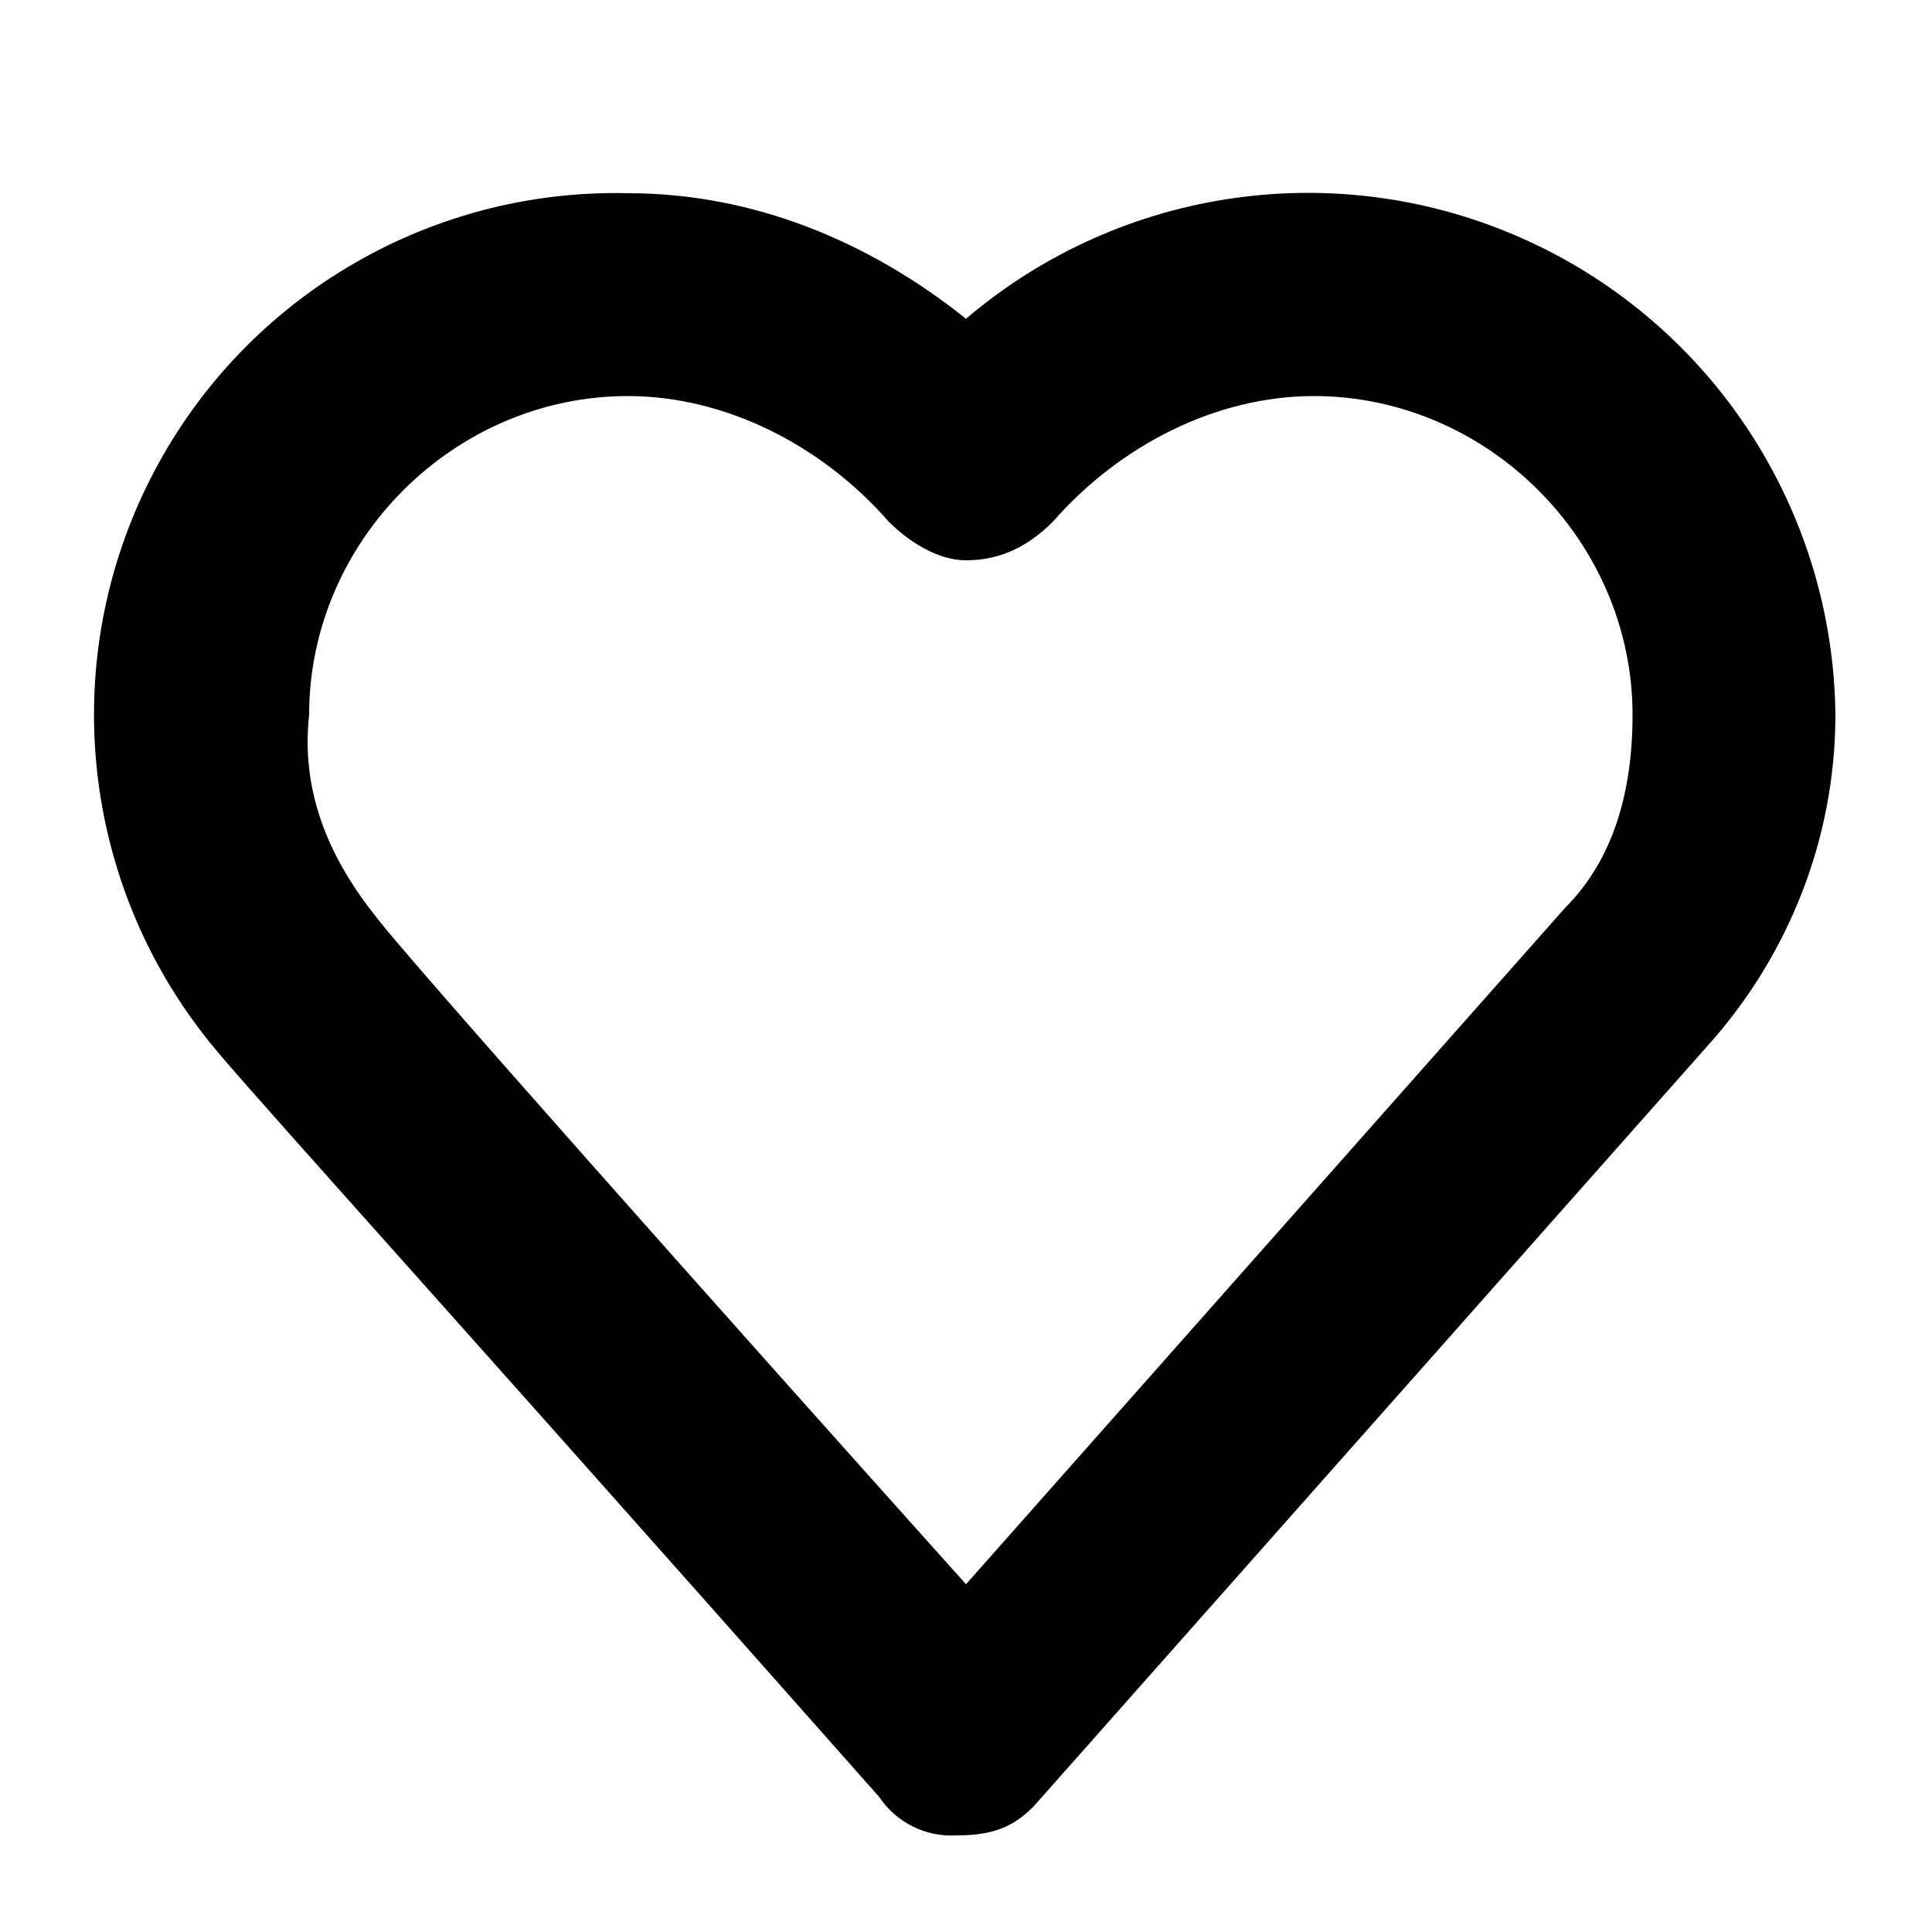
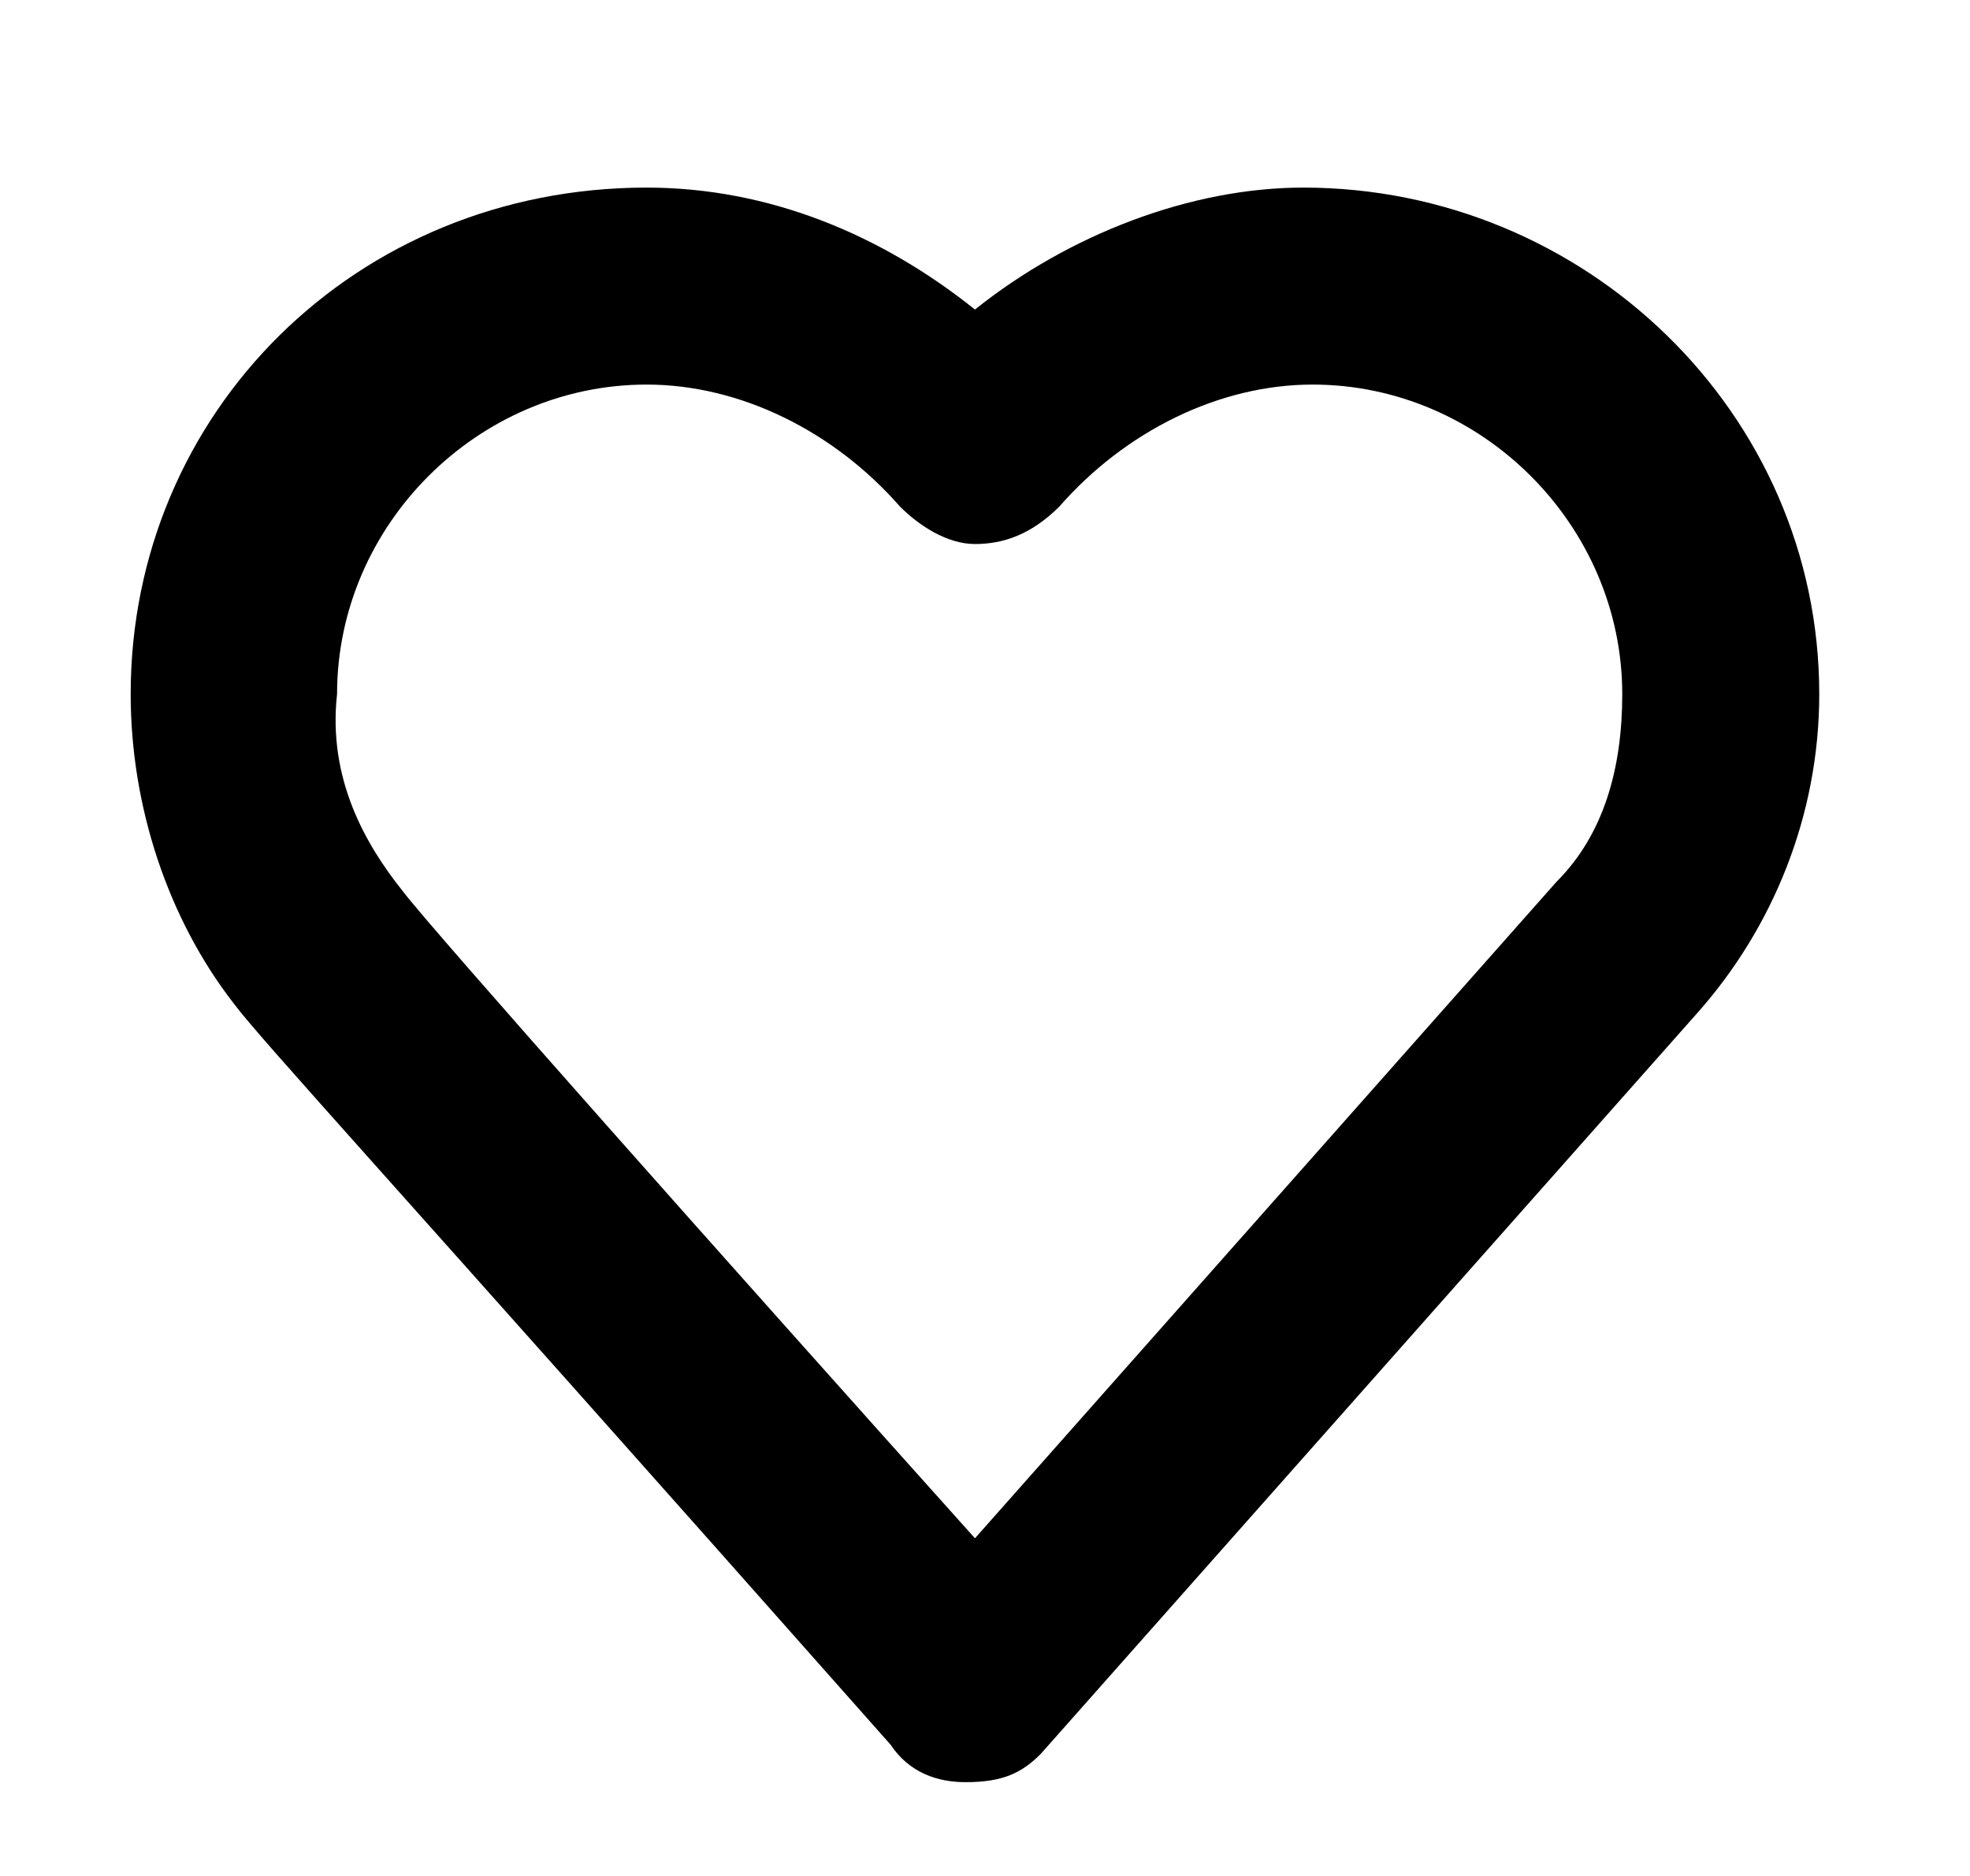
- <svg xmlns="http://www.w3.org/2000/svg" width="20" height="20" fill="none">
-   <path fill="#000" d="M9.9 19a.9.9 0 0 1-.8-.4c-5.4-6.1-6.7-7.5-7-7.9A5.4 5.4 0 0 1 6.5 2C7.8 2 9 2.5 10 3.3a5.46 5.46 0 0 1 9 4.1c0 1.3-.5 2.5-1.3 3.4l-7 7.9c-.2.2-.4.3-.8.3Zm-6-9.5c.3.4 3.5 4 6.1 6.9l6.2-7c.5-.5.7-1.2.7-2 0-1.8-1.5-3.3-3.3-3.3-1 0-2 .5-2.7 1.3-.3.3-.6.4-.9.4-.3 0-.6-.2-.8-.4-.7-.8-1.7-1.3-2.7-1.3-1.8 0-3.3 1.5-3.3 3.3-.1.9.3 1.6.7 2.1-.1 0-.1 0 0 0Z" />
+ <svg xmlns="http://www.w3.org/2000/svg" width="21" height="20" viewBox="0 0 21 20" fill="none">
+   <path d="M10.293 19C9.993 19 9.693 18.9 9.493 18.6C4.093 12.5 2.793 11.1 2.493 10.7C1.793 9.8 1.393 8.6 1.393 7.4C1.393 4.4 3.793 2 6.893 2C8.193 2 9.393 2.5 10.393 3.3C11.393 2.5 12.693 2 13.893 2C16.893 2 19.393 4.4 19.393 7.4C19.393 8.7 18.893 9.9 18.093 10.8L11.093 18.7C10.893 18.9 10.693 19 10.293 19ZM4.293 9.5C4.593 9.9 7.793 13.5 10.393 16.4L16.593 9.4C17.093 8.9 17.293 8.2 17.293 7.4C17.293 5.6 15.793 4.1 13.993 4.1C12.993 4.1 11.993 4.6 11.293 5.4C10.993 5.7 10.693 5.8 10.393 5.8C10.093 5.8 9.793 5.6 9.593 5.4C8.893 4.6 7.893 4.1 6.893 4.1C5.093 4.1 3.593 5.6 3.593 7.4C3.493 8.3 3.893 9 4.293 9.5C4.193 9.5 4.193 9.5 4.293 9.5Z" fill="black" />
</svg>
